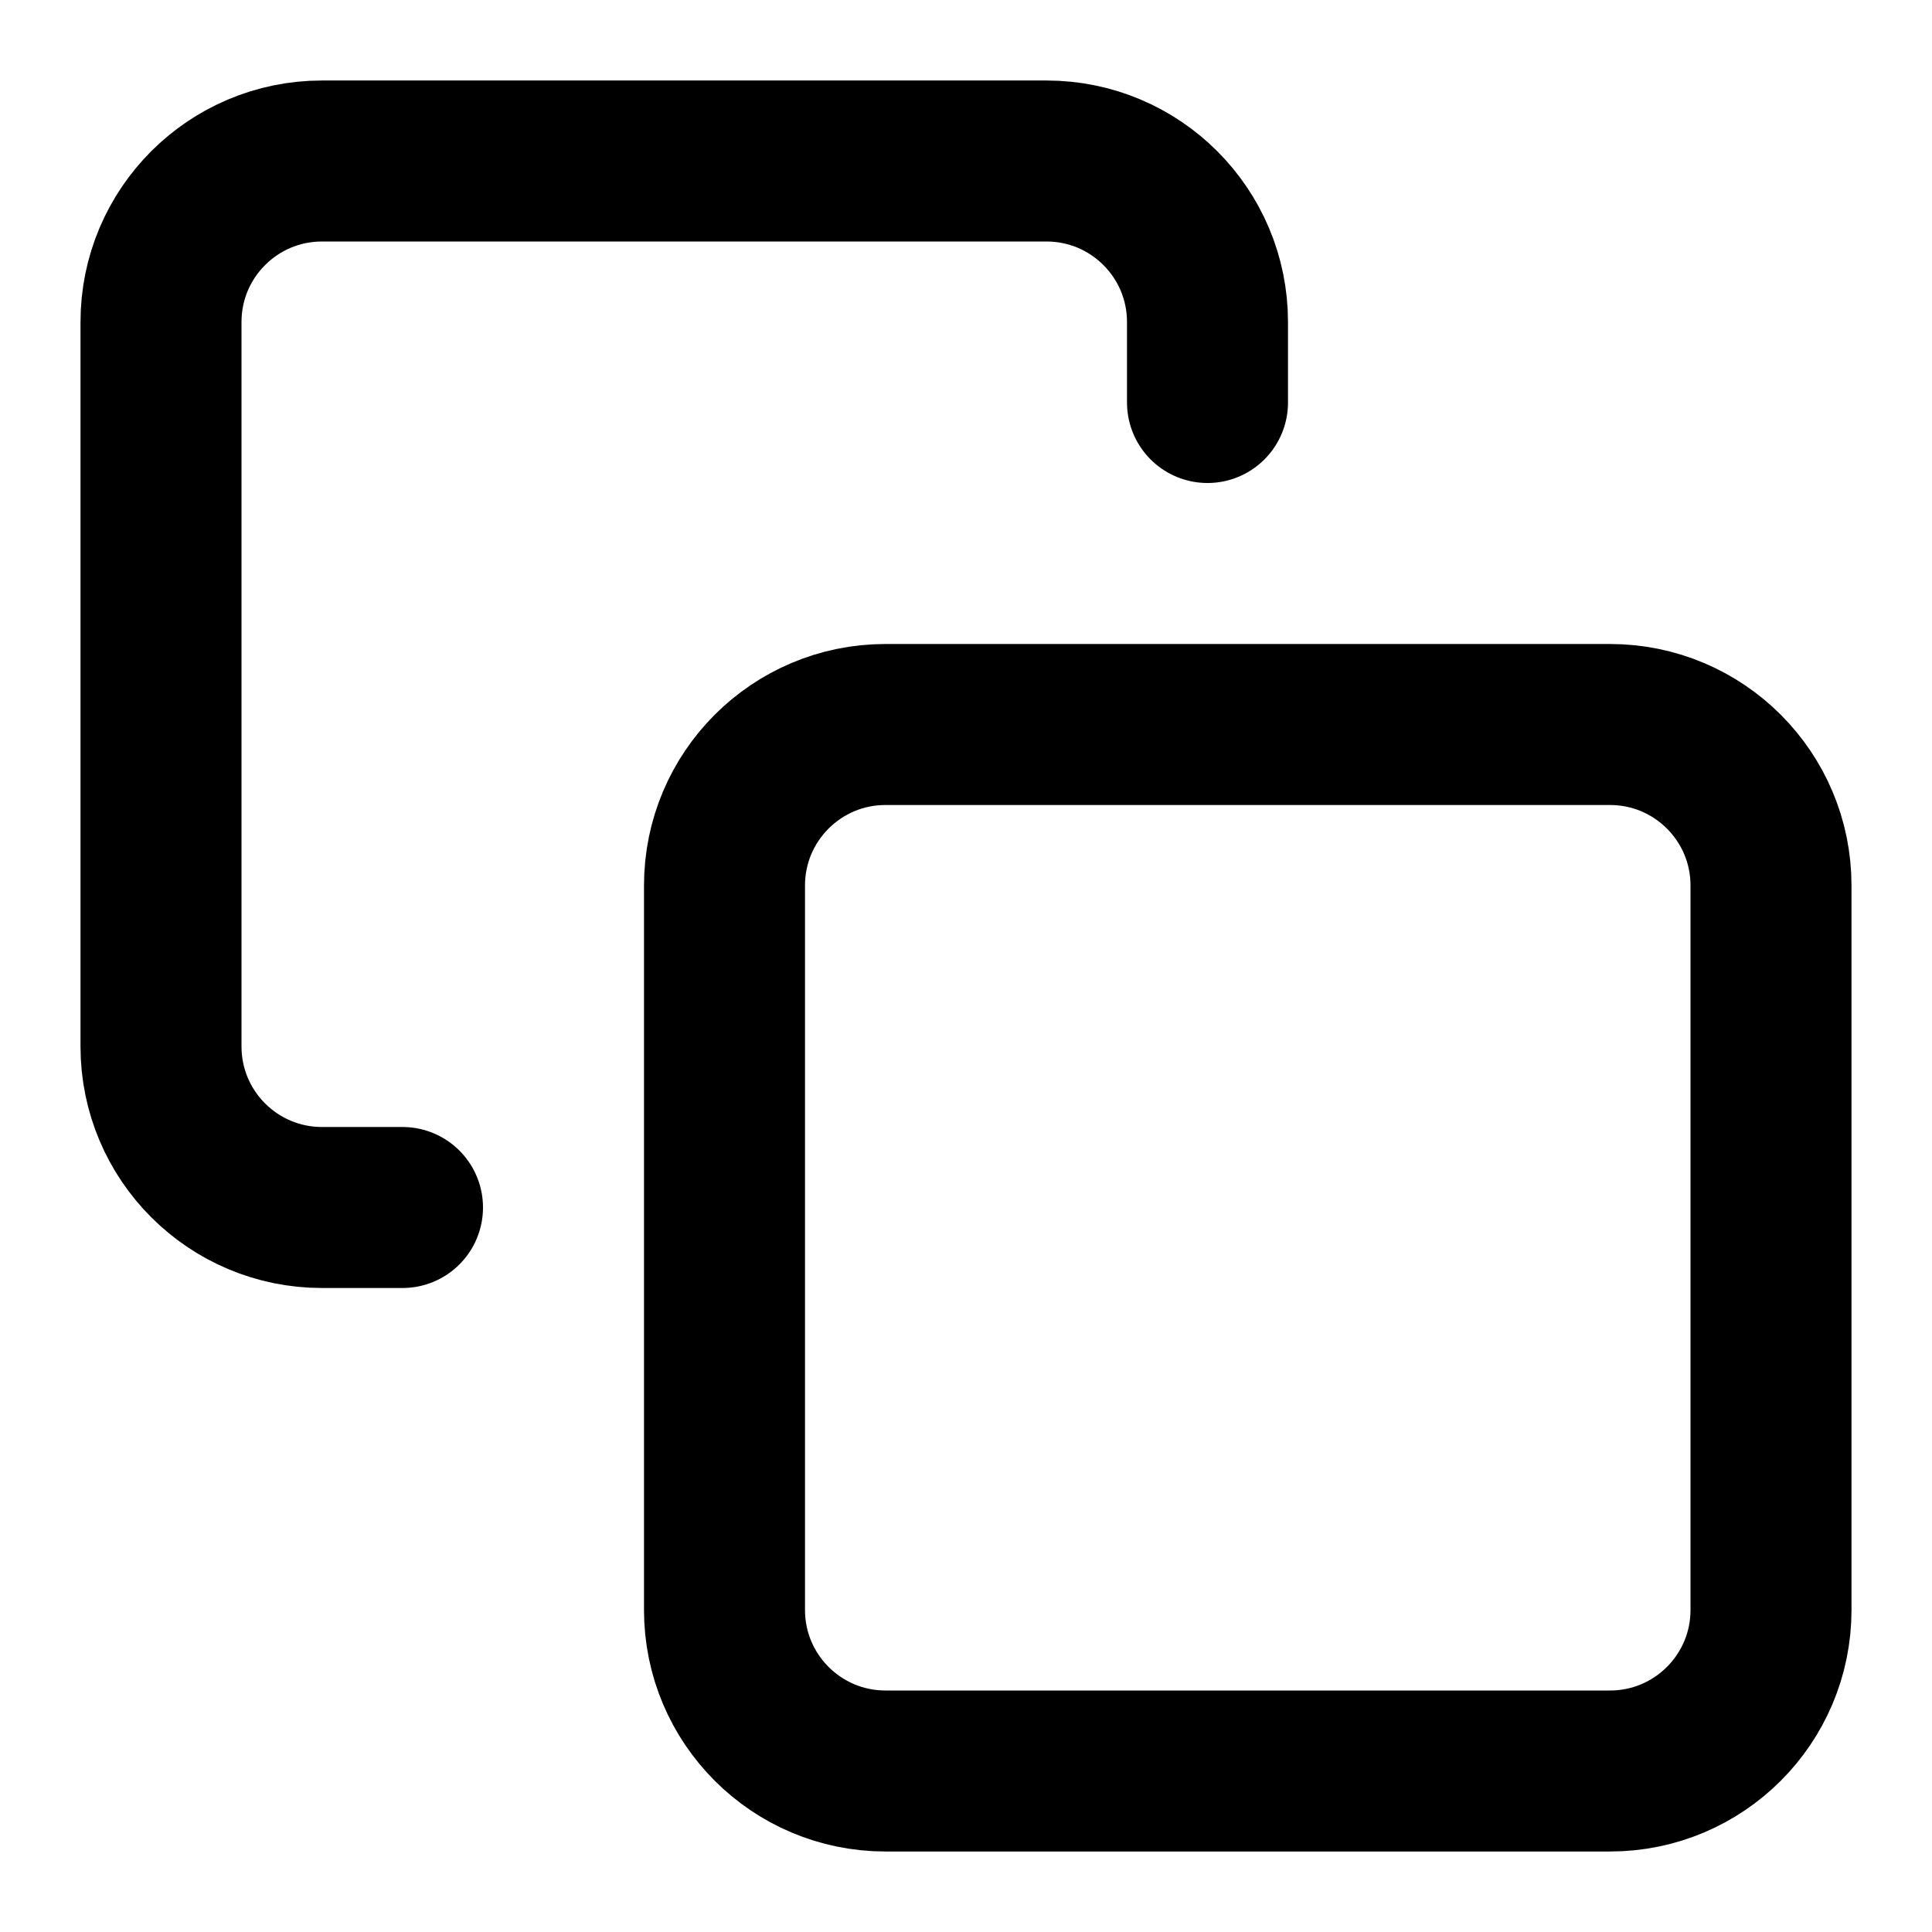
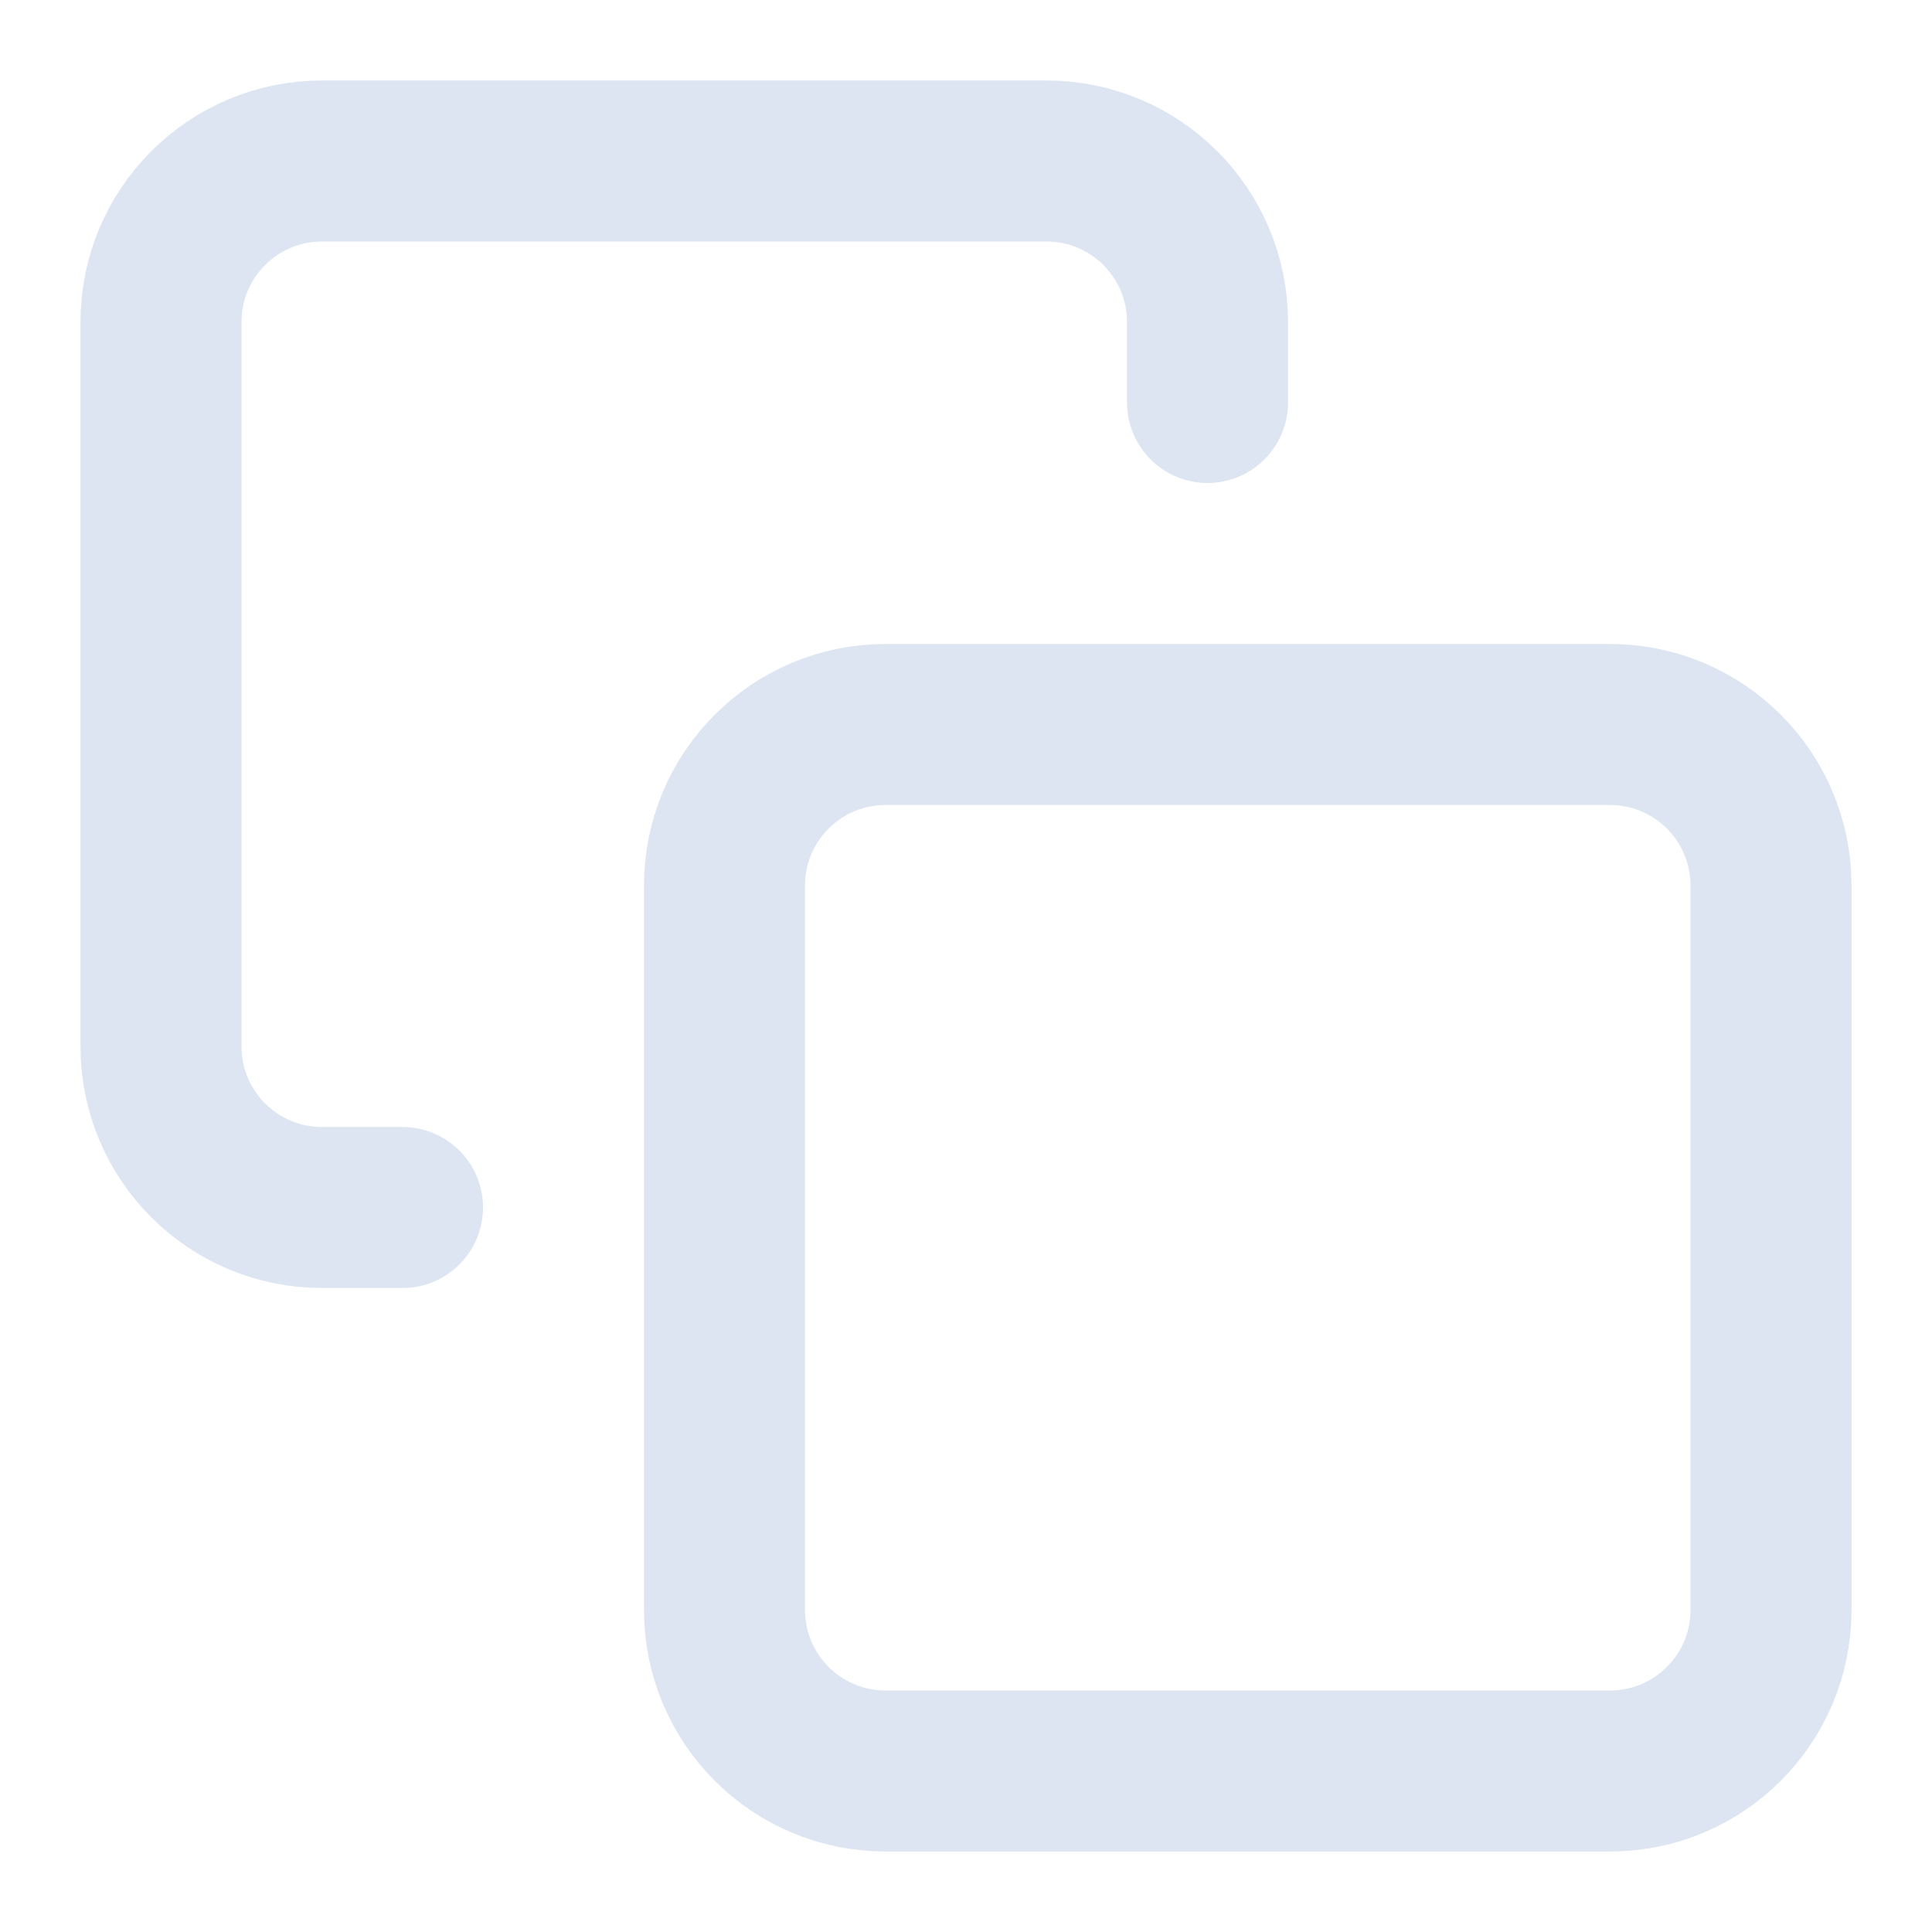
- <svg xmlns="http://www.w3.org/2000/svg" width="24" height="24" viewBox="0 0 24 24" fill="none" stroke="currentColor" stroke-width="2" stroke-linecap="round" stroke-linejoin="round">
+ <svg xmlns="http://www.w3.org/2000/svg" width="24" height="24" viewBox="0 0 24 24" fill="none" stroke="#dce5f1" stroke-width="2" stroke-linecap="round" stroke-linejoin="round">
  <rect x="9" y="9" width="13" height="13" rx="2" ry="2" />
  <path d="M5 15H4a2 2 0 0 1-2-2V4a2 2 0 0 1 2-2h9a2 2 0 0 1 2 2v1" />
</svg>
